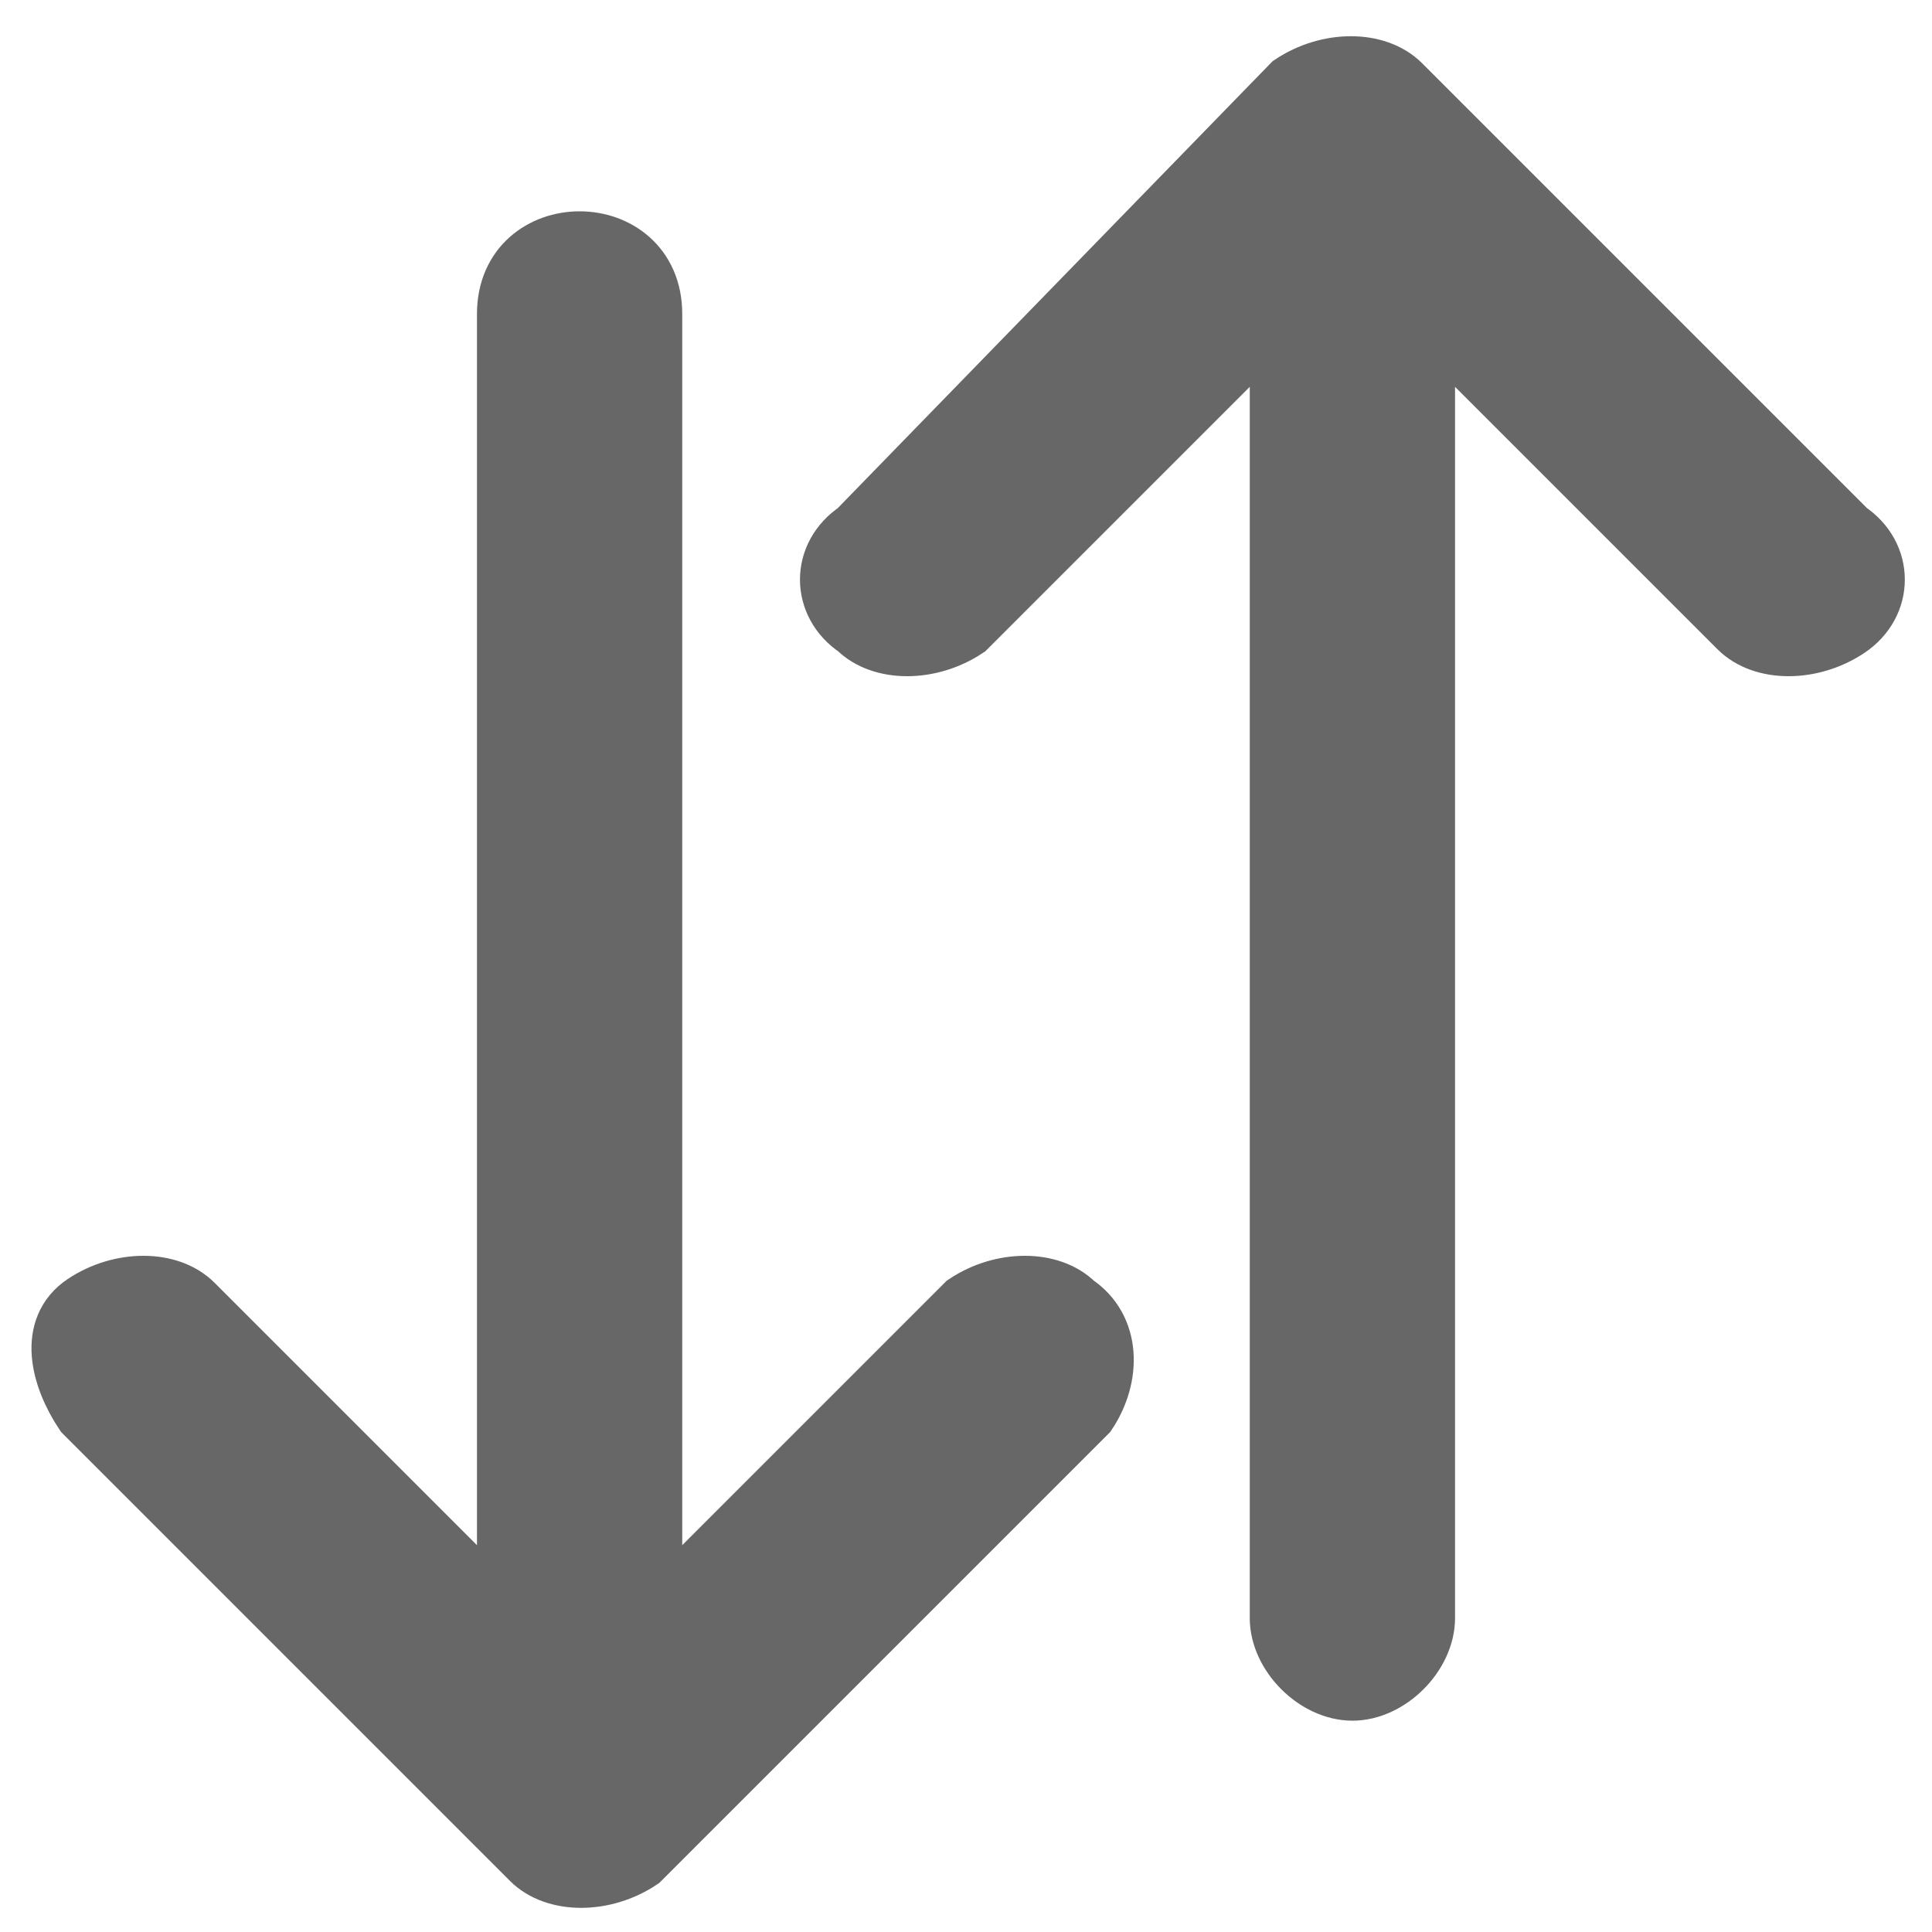
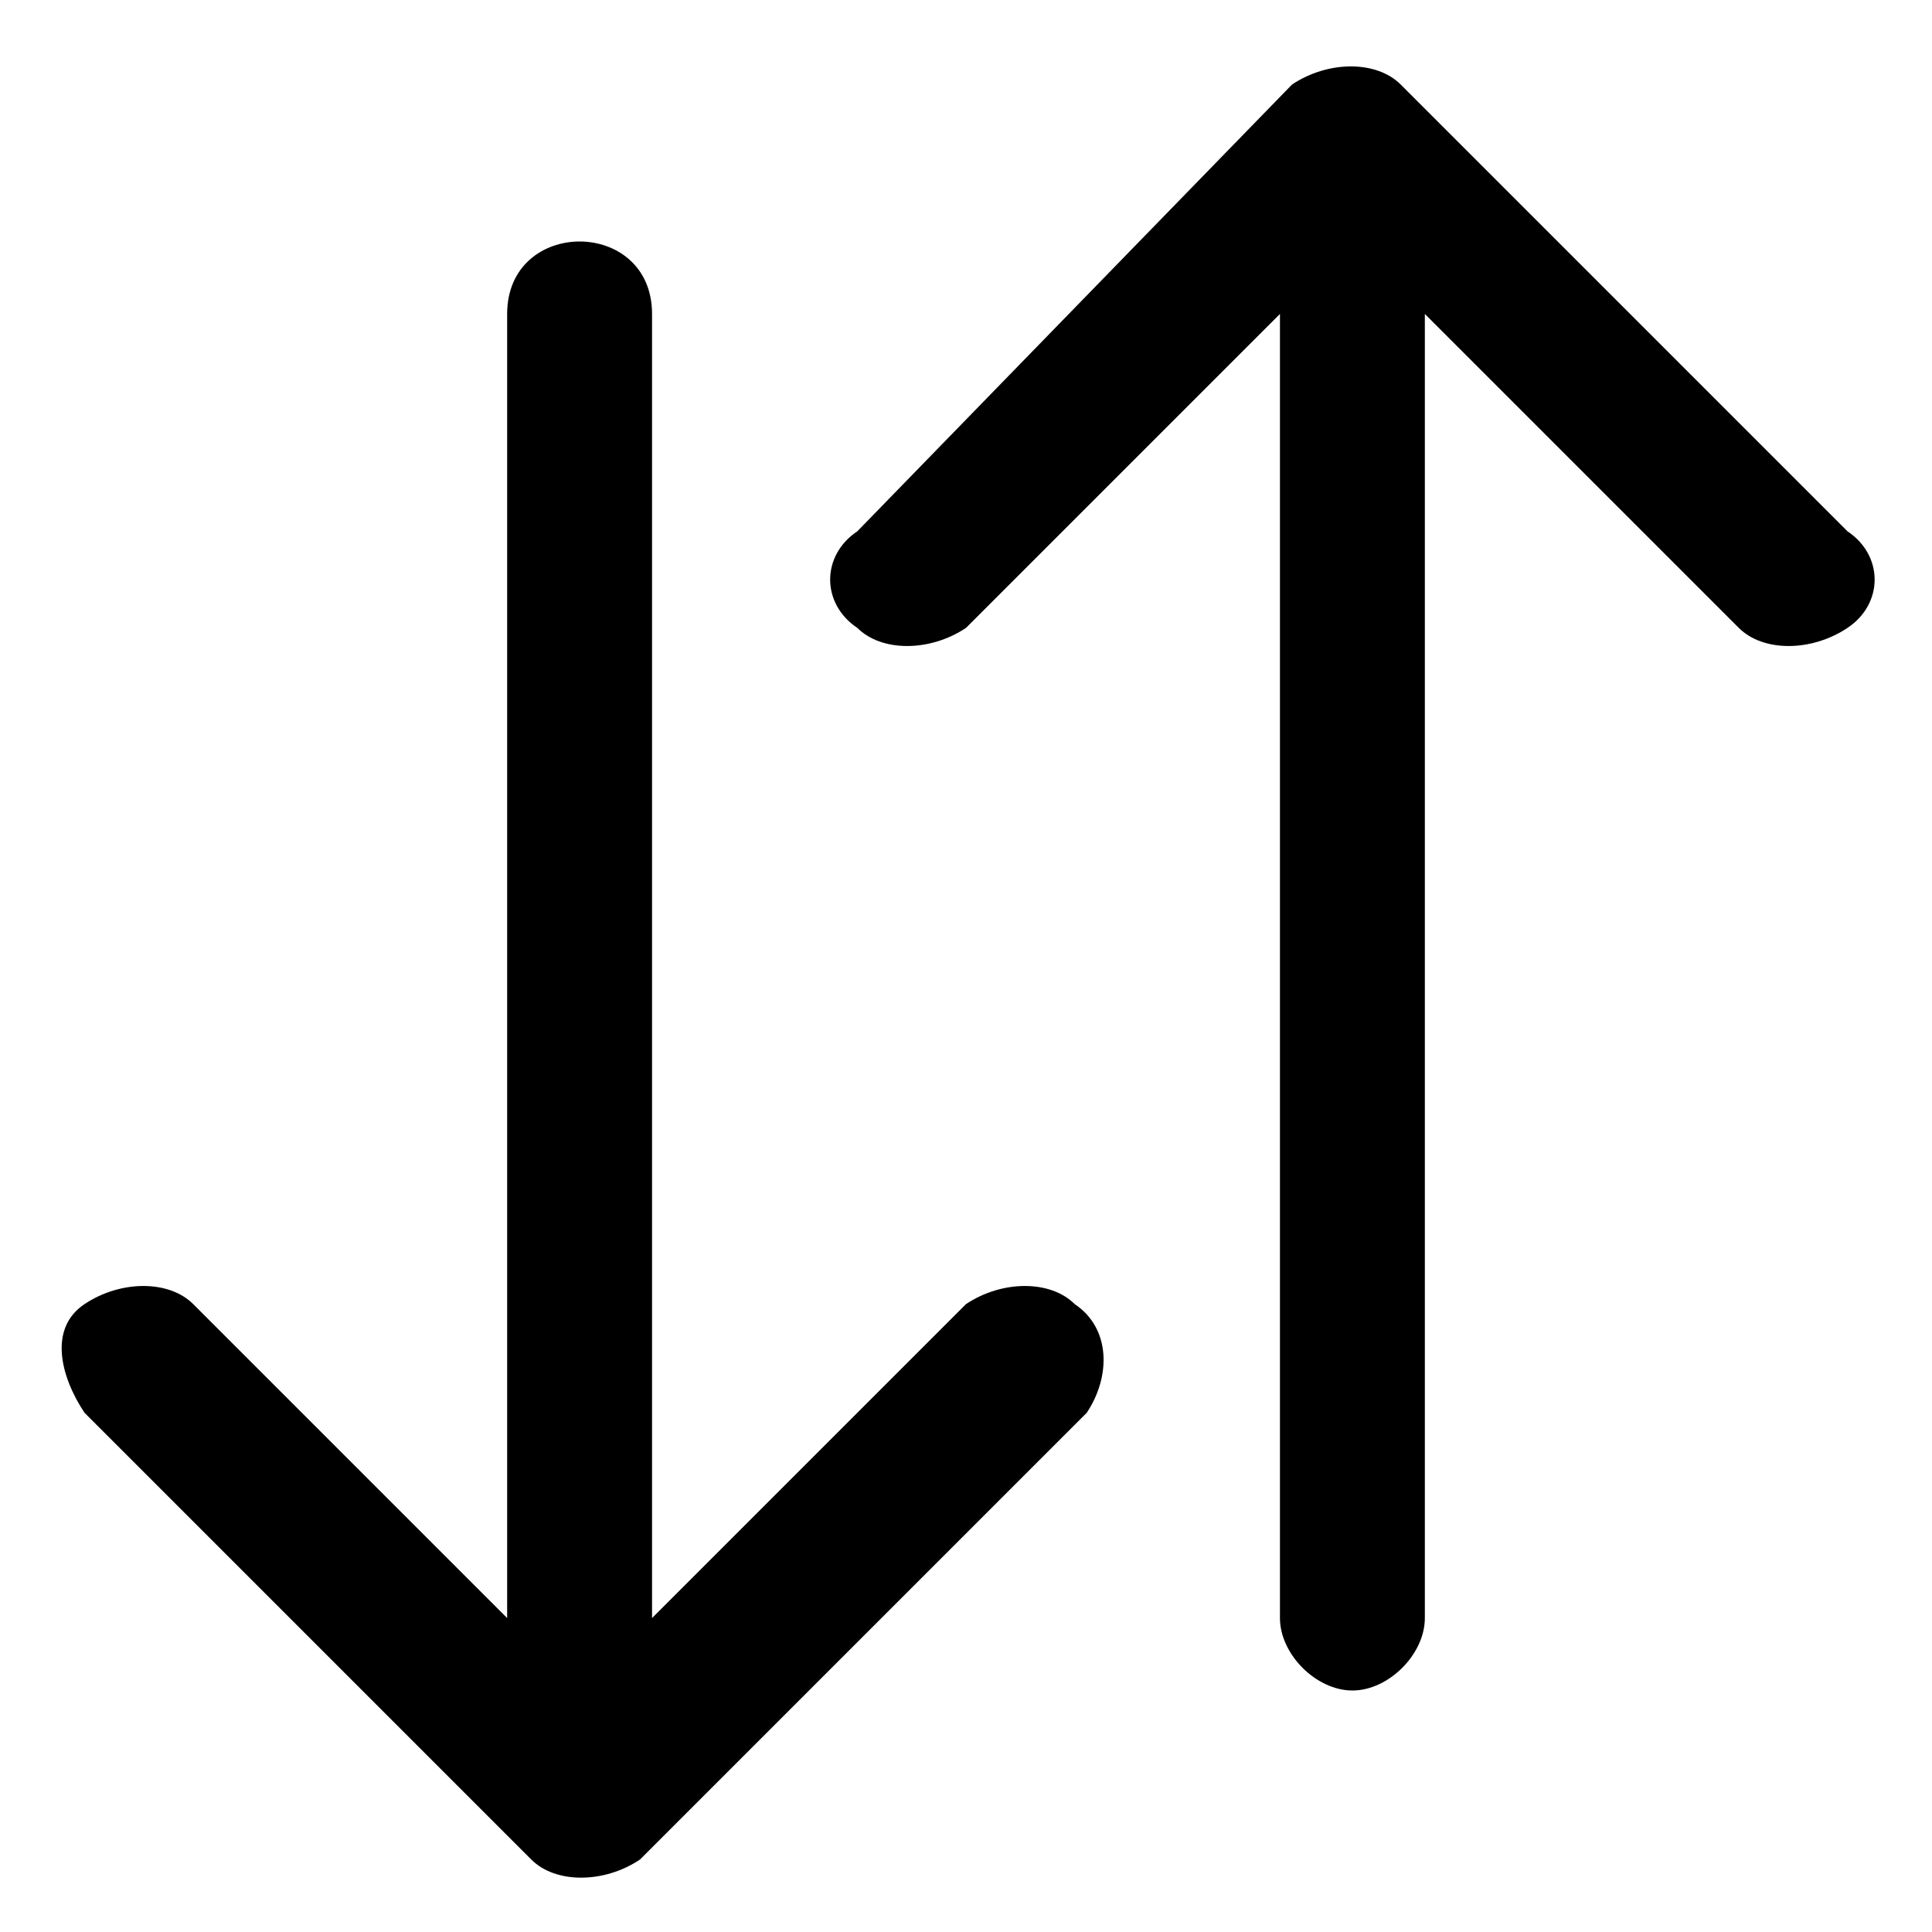
<svg xmlns="http://www.w3.org/2000/svg" id="Layer_1" viewBox="0 0 16 16">
-   <style>
-     .st0{fill:#676767;stroke:#676767;stroke-width:.5;stroke-miterlimit:10}
-   </style>
-   <path class="st0" d="M15.3 4.4L11.6.7c-.2-.2-.6-.2-.9 0L7.1 4.4c-.3.2-.3.6 0 .8.2.2.6.2.9 0l2.6-2.6v10.8c0 .3.3.6.6.6s.6-.3.6-.6V2.6l2.6 2.6c.2.2.6.2.9 0 .3-.2.3-.6 0-.8zM8.9 10.8c-.2-.2-.6-.2-.9 0l-2.6 2.6V2.6c0-.4-.3-.6-.6-.6s-.6.2-.6.6v10.8l-2.6-2.6c-.2-.2-.6-.2-.9 0s-.2.6 0 .9l3.7 3.7c.2.2.6.2.9 0L9 11.7c.2-.3.2-.7-.1-.9z" />
+   <path d="M15.3 4.4L11.6.7c-.2-.2-.6-.2-.9 0L7.1 4.4c-.3.2-.3.6 0 .8.2.2.6.2.9 0l2.6-2.6v10.8c0 .3.3.6.6.6s.6-.3.6-.6V2.6l2.6 2.6c.2.2.6.2.9 0 .3-.2.3-.6 0-.8zM8.9 10.8c-.2-.2-.6-.2-.9 0l-2.6 2.6V2.6c0-.4-.3-.6-.6-.6s-.6.2-.6.6v10.8l-2.6-2.6c-.2-.2-.6-.2-.9 0s-.2.6 0 .9l3.7 3.7c.2.2.6.2.9 0L9 11.7c.2-.3.2-.7-.1-.9z" />
</svg>
